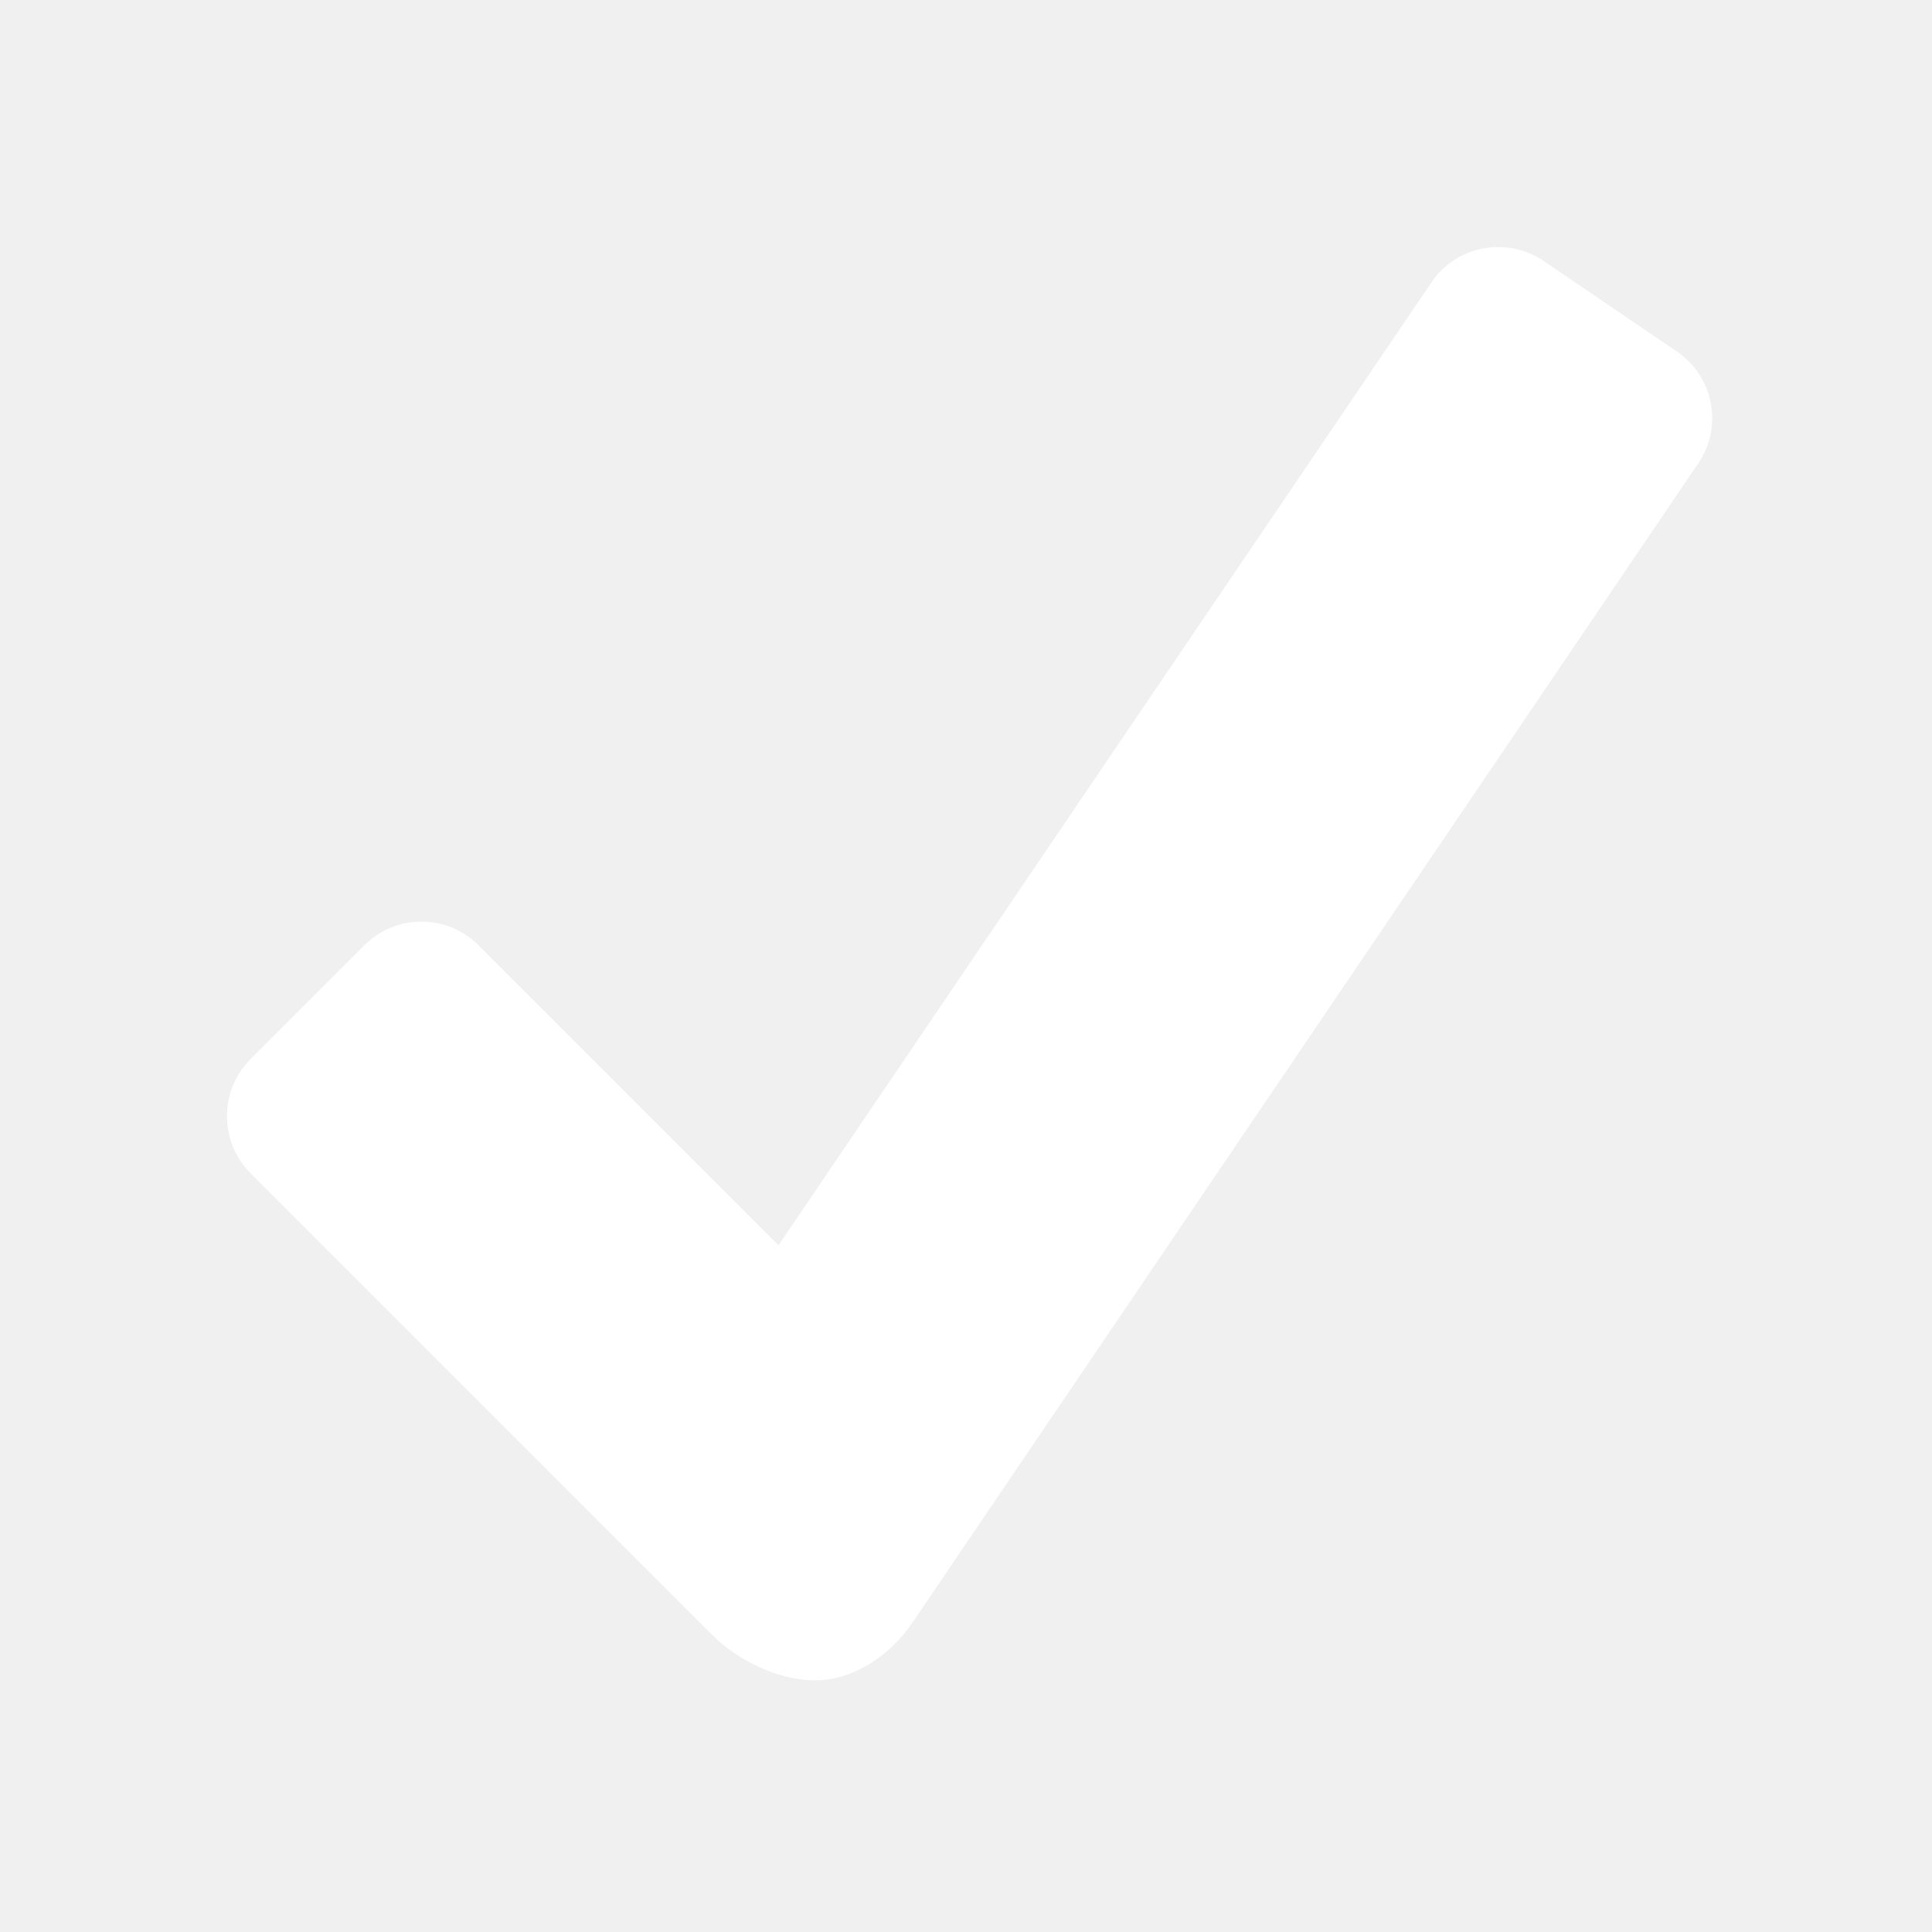
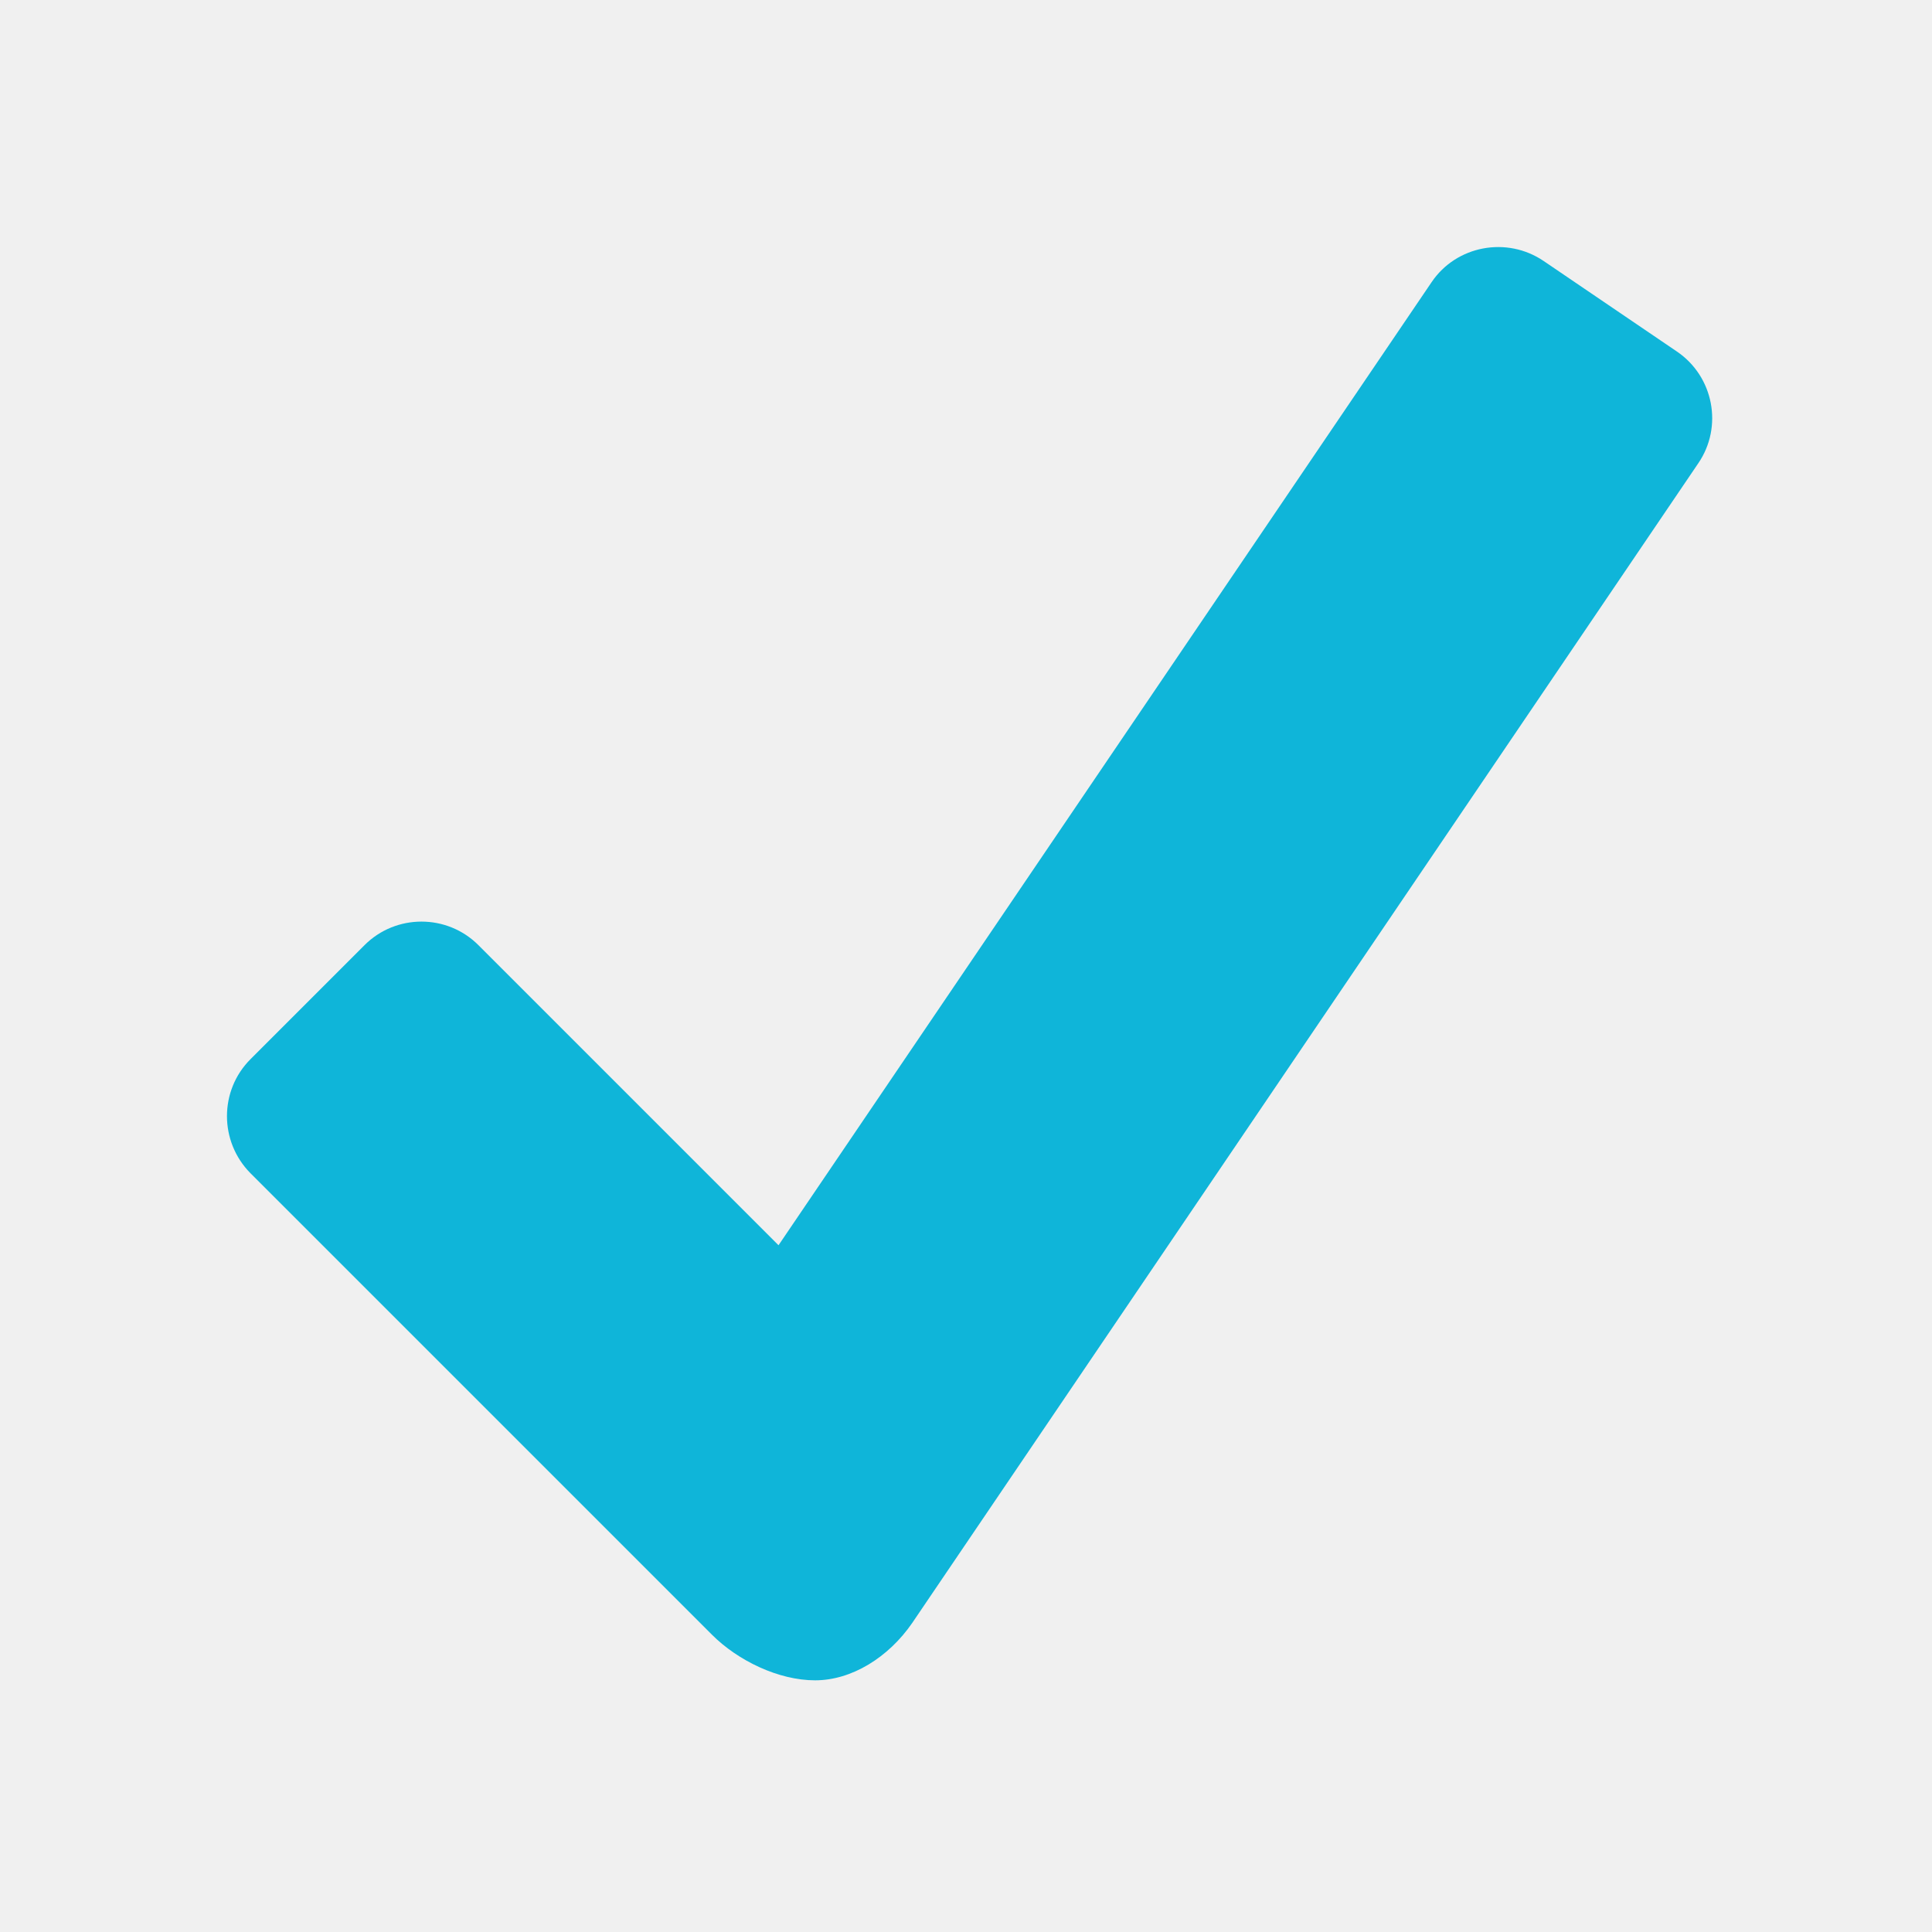
- <svg xmlns="http://www.w3.org/2000/svg" fill="#fff" viewBox="0 0 26 26" width="26px" height="26px">
+ <svg xmlns="http://www.w3.org/2000/svg" fill="#0fb5d9" viewBox="0 0 26 26" width="26px" height="26px">
  <path d="M 22.566 4.73 L 20.773 3.512 C 20.277 3.176 19.598 3.305 19.266 3.797 L 10.477 16.758 L 6.438 12.719 C 6.016 12.297 5.328 12.297 4.906 12.719 L 3.371 14.254 C 2.949 14.676 2.949 15.363 3.371 15.789 L 9.582 22 C 9.93 22.348 10.477 22.613 10.969 22.613 C 11.461 22.613 11.957 22.305 12.277 21.84 L 22.855 6.234 C 23.191 5.742 23.062 5.066 22.566 4.73 Z" />
</svg>
